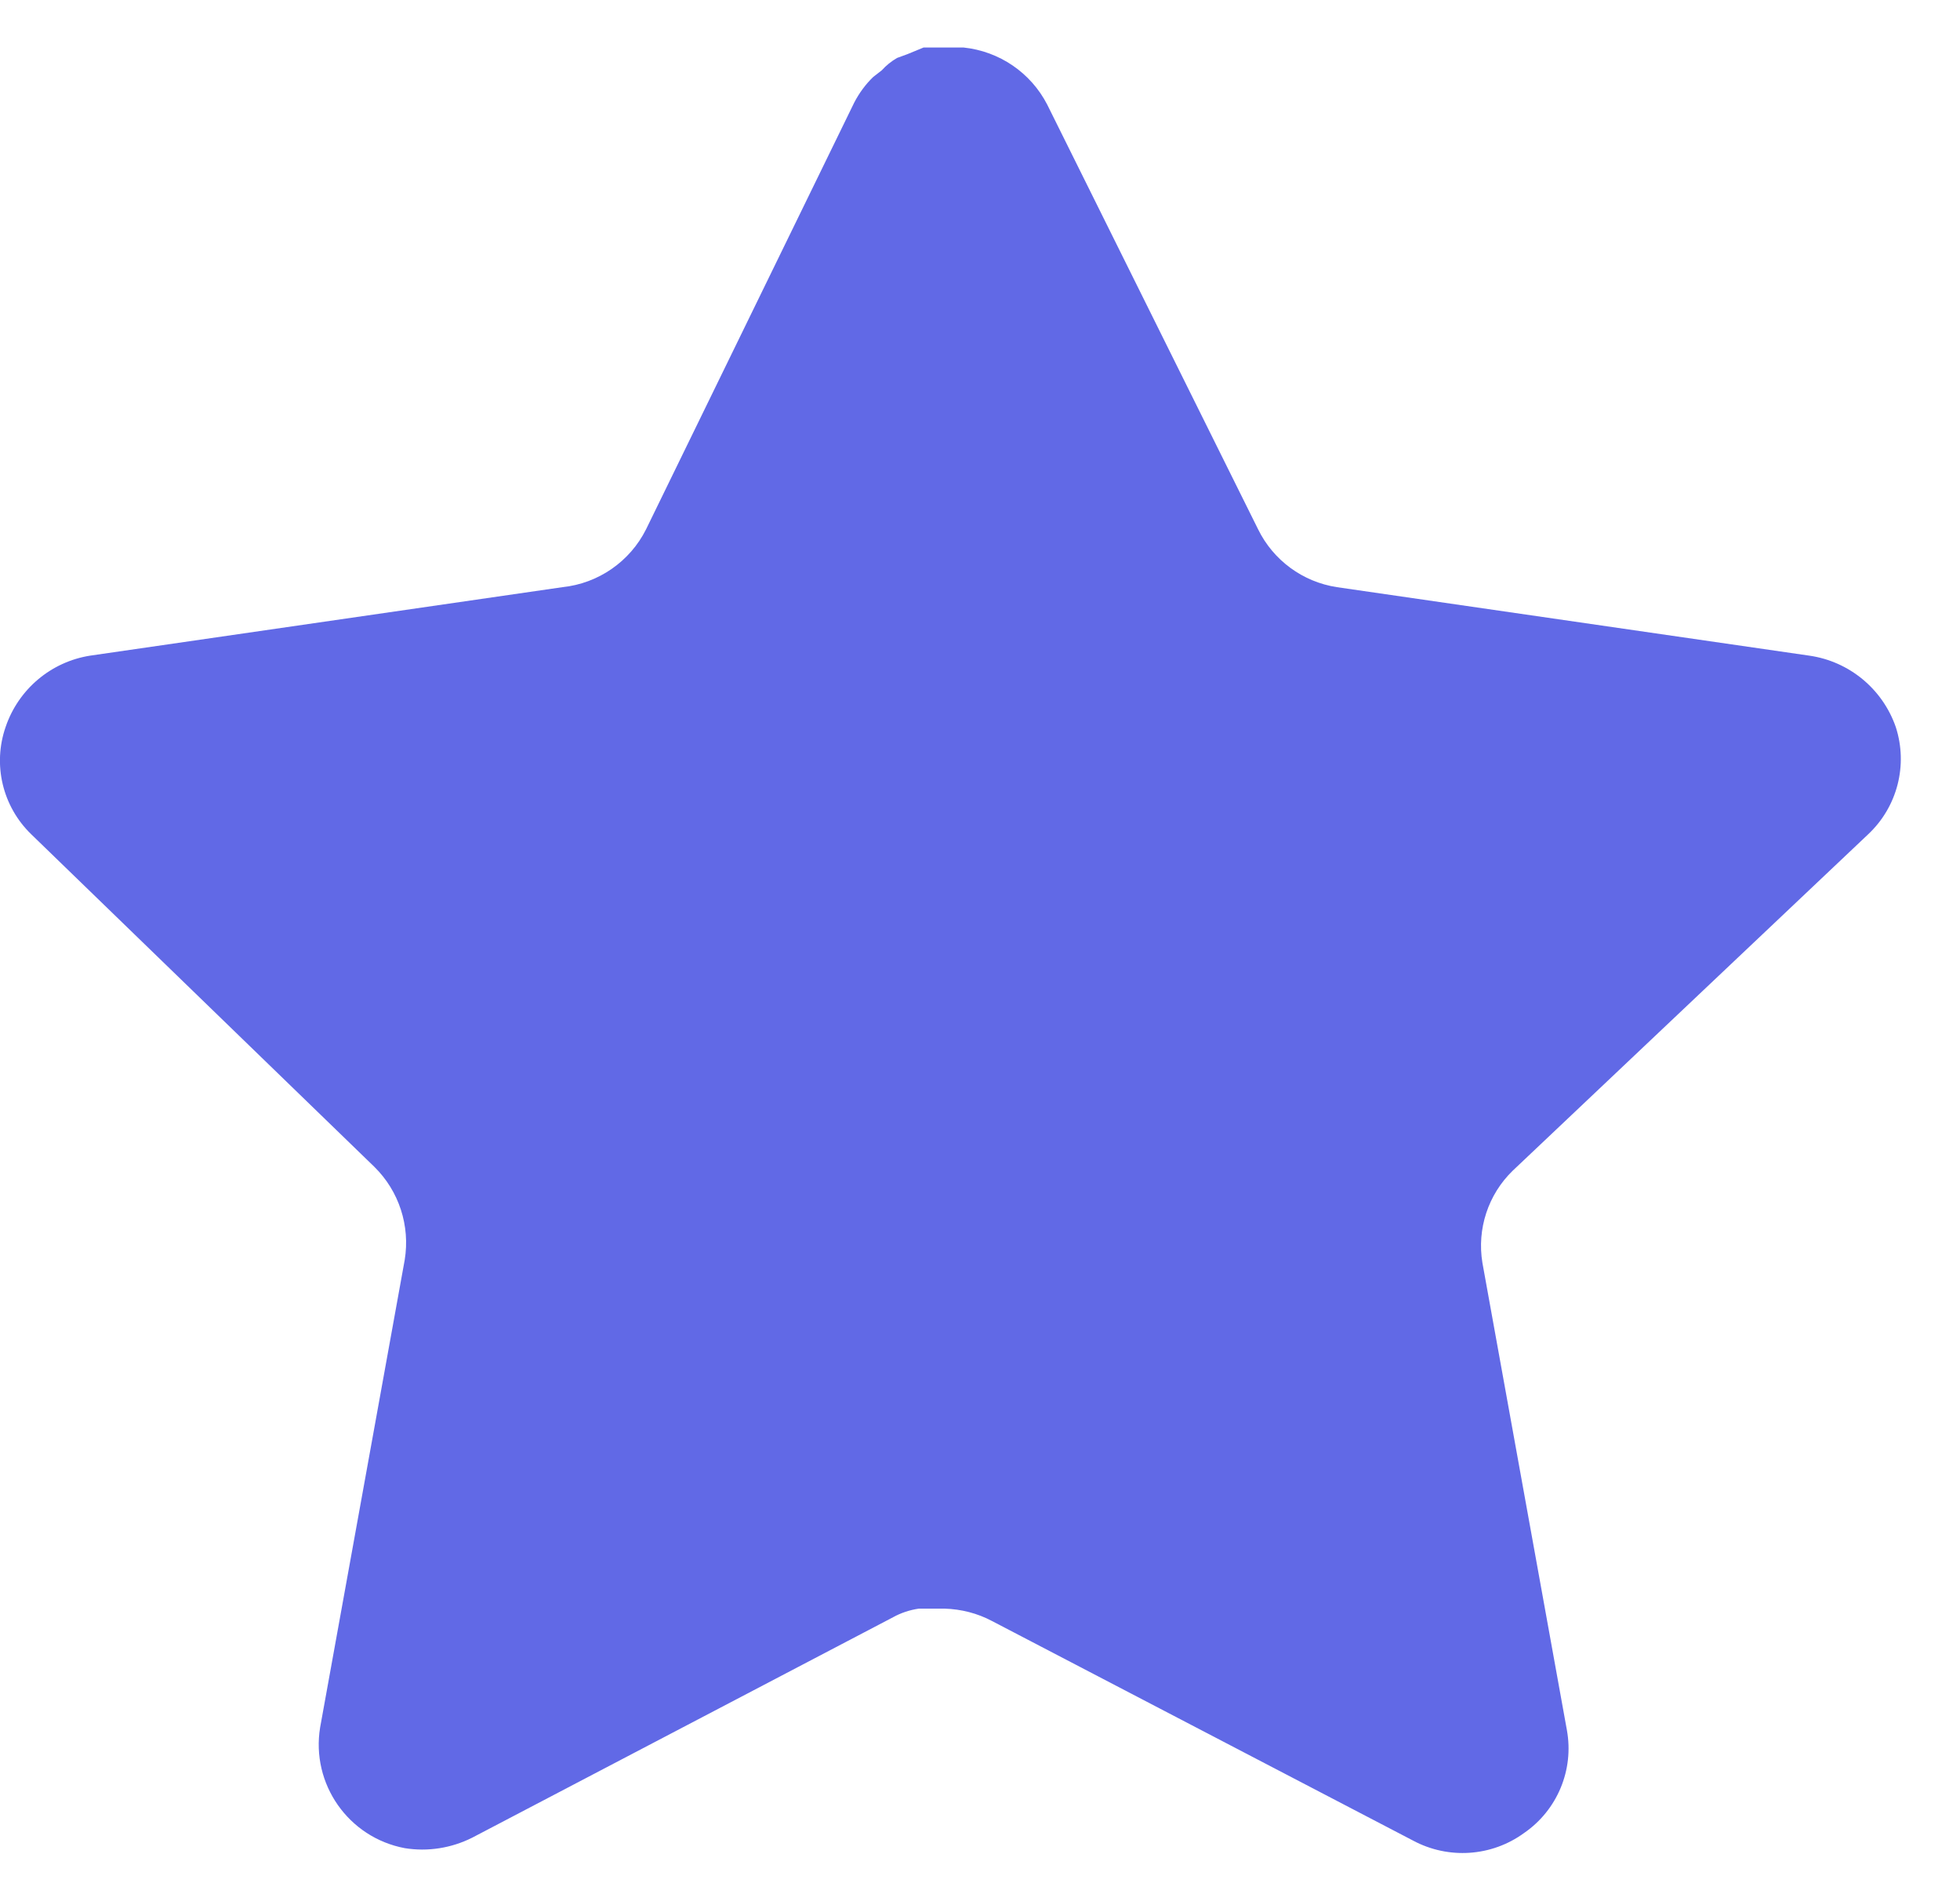
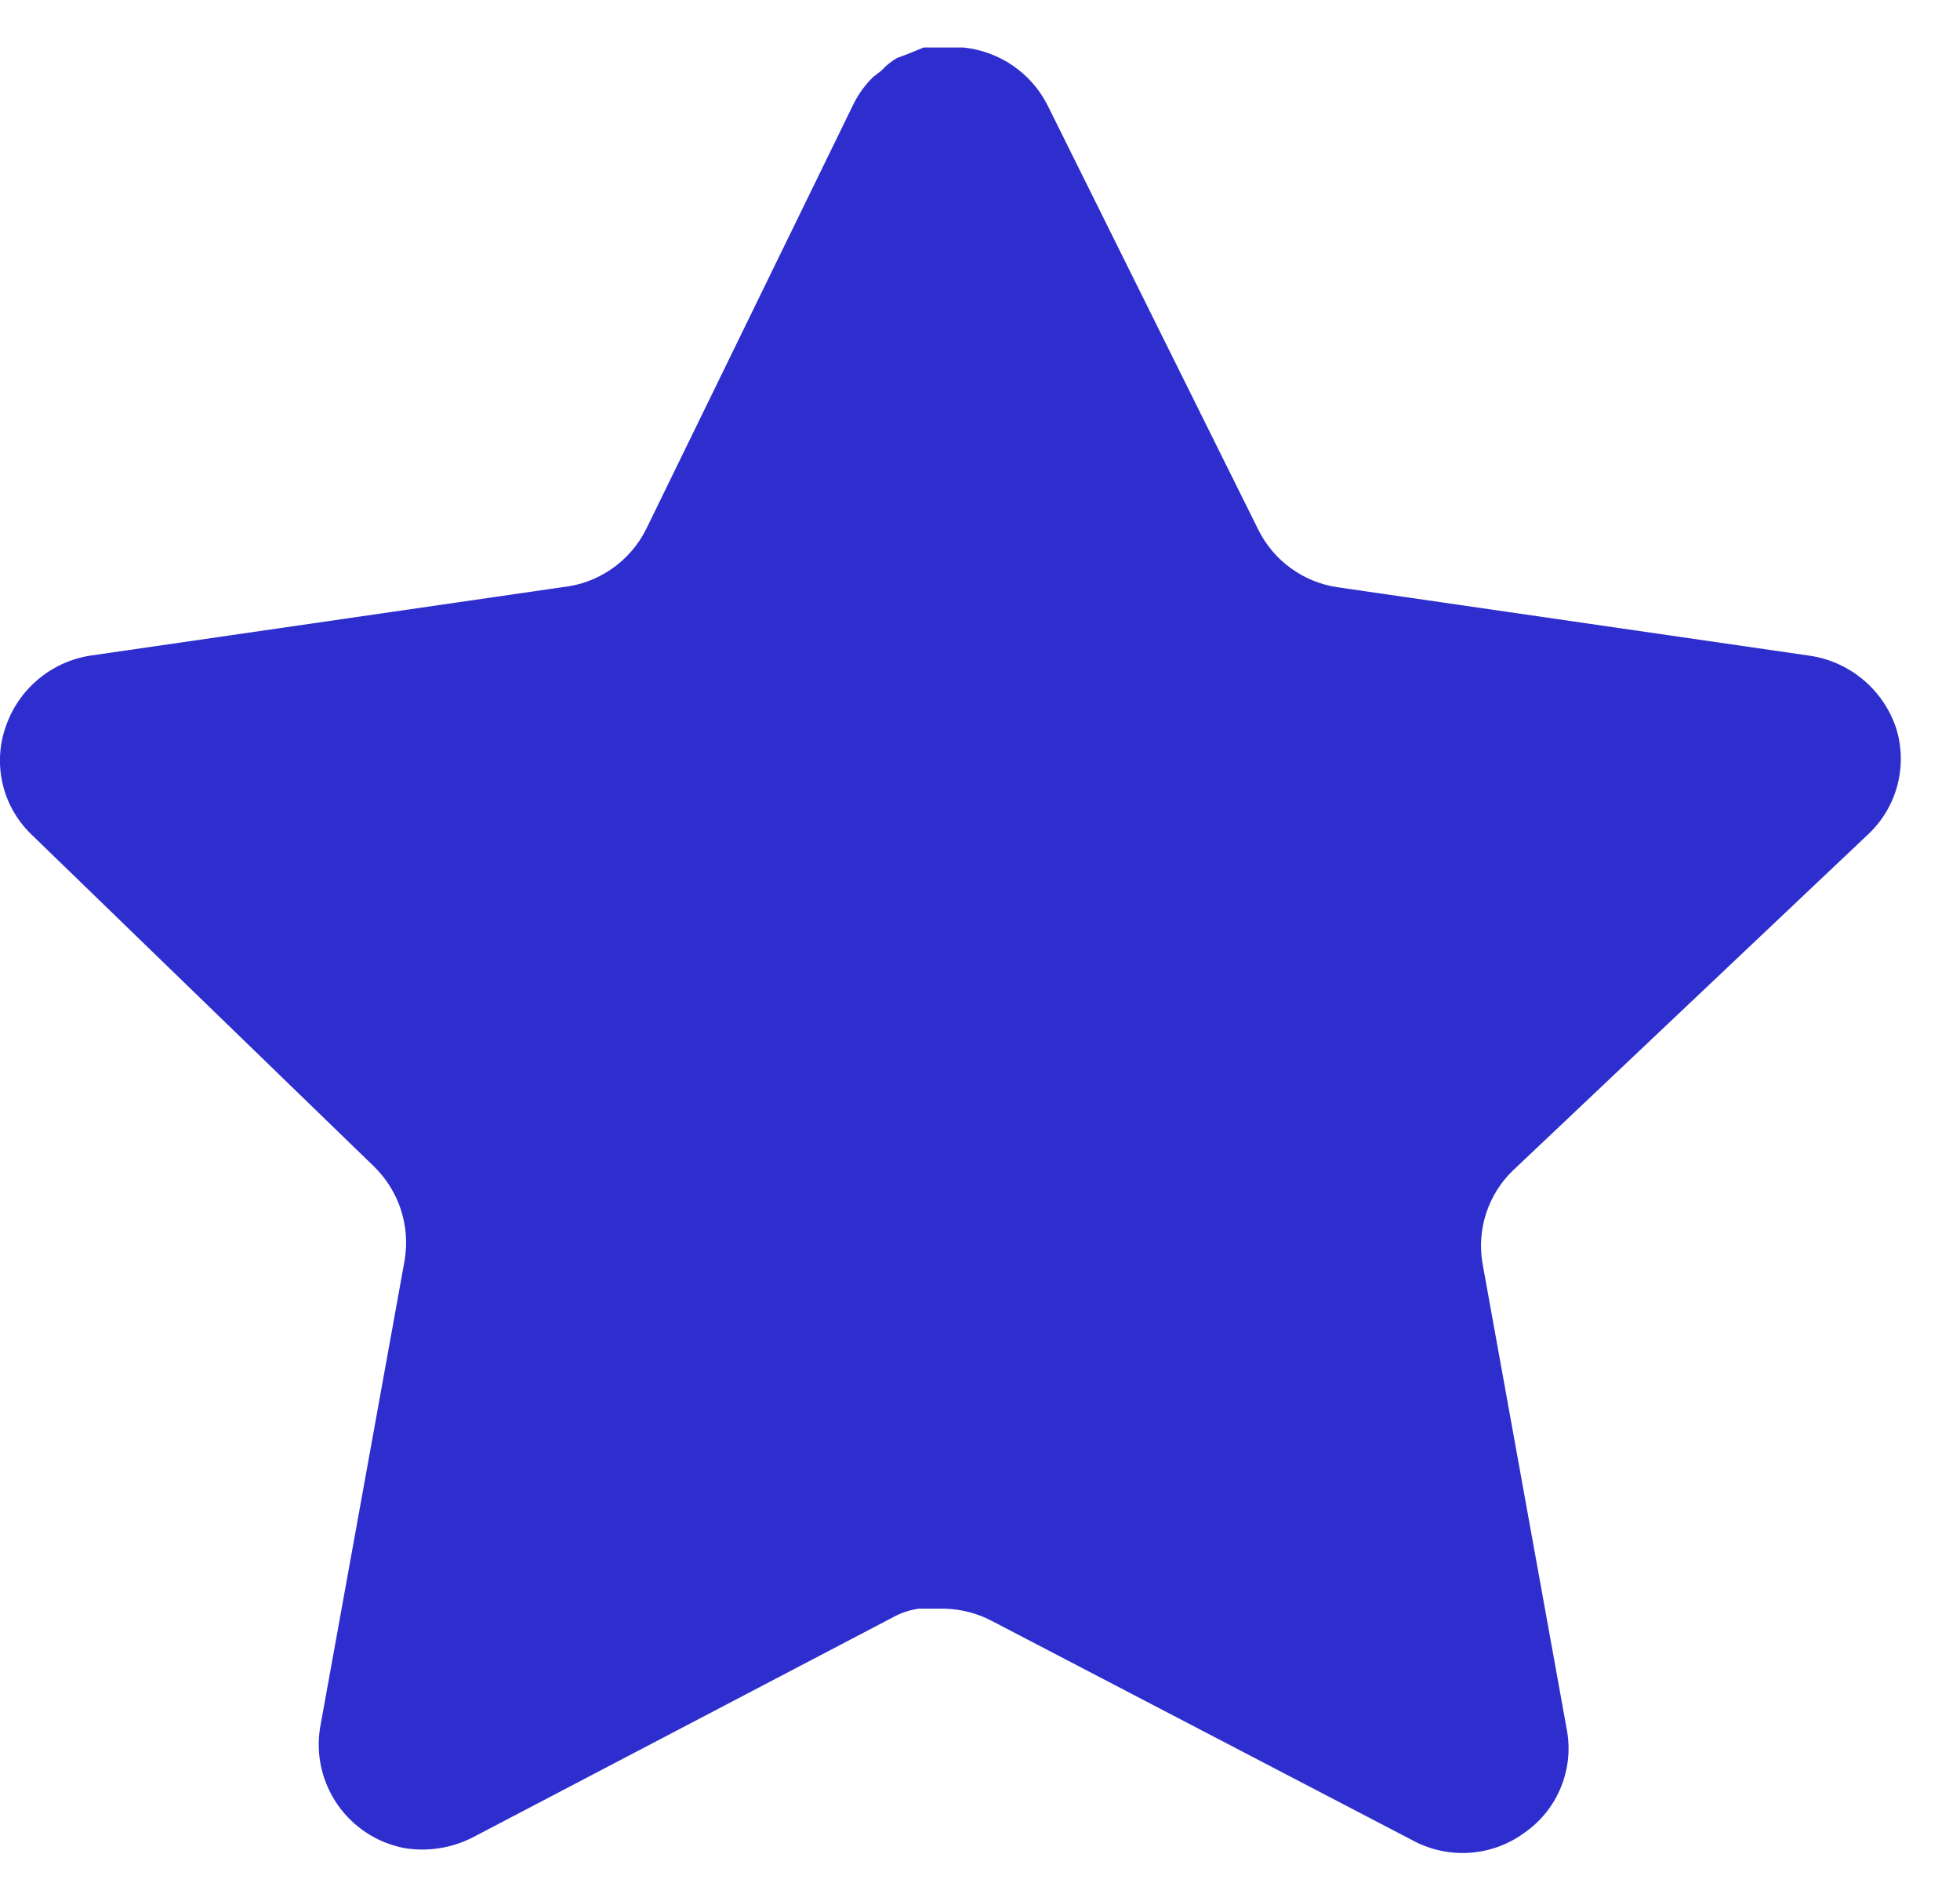
<svg xmlns="http://www.w3.org/2000/svg" width="33" height="32" viewBox="0 0 33 32" fill="none">
-   <path d="M25.47 19.712C25.055 20.114 24.865 20.695 24.959 21.264L26.382 29.136C26.502 29.803 26.22 30.479 25.662 30.864C25.114 31.264 24.386 31.312 23.79 30.992L16.703 27.296C16.457 27.165 16.183 27.095 15.903 27.087H15.47C15.319 27.109 15.172 27.157 15.038 27.231L7.95 30.944C7.599 31.12 7.202 31.183 6.814 31.12C5.866 30.941 5.234 30.039 5.39 29.087L6.814 21.215C6.908 20.64 6.718 20.056 6.303 19.648L0.526 14.048C0.042 13.579 -0.126 12.875 0.095 12.24C0.31 11.607 0.857 11.144 1.518 11.04L9.47 9.887C10.074 9.824 10.606 9.456 10.878 8.912L14.382 1.728C14.465 1.568 14.572 1.421 14.702 1.296L14.846 1.184C14.921 1.101 15.007 1.032 15.103 0.976L15.278 0.912L15.55 0.8H16.223C16.825 0.863 17.354 1.223 17.631 1.76L21.182 8.912C21.438 9.435 21.935 9.799 22.51 9.887L30.462 11.04C31.134 11.136 31.695 11.6 31.918 12.24C32.127 12.882 31.946 13.586 31.454 14.048L25.47 19.712Z" fill="#6169e6" />
+   <path d="M25.47 19.712C25.055 20.114 24.865 20.695 24.959 21.264L26.382 29.136C26.502 29.803 26.22 30.479 25.662 30.864C25.114 31.264 24.386 31.312 23.79 30.992L16.703 27.296C16.457 27.165 16.183 27.095 15.903 27.087H15.47C15.319 27.109 15.172 27.157 15.038 27.231L7.95 30.944C7.599 31.12 7.202 31.183 6.814 31.12C5.866 30.941 5.234 30.039 5.39 29.087L6.814 21.215C6.908 20.64 6.718 20.056 6.303 19.648L0.526 14.048C0.042 13.579 -0.126 12.875 0.095 12.24C0.31 11.607 0.857 11.144 1.518 11.04L9.47 9.887C10.074 9.824 10.606 9.456 10.878 8.912L14.382 1.728C14.465 1.568 14.572 1.421 14.702 1.296L14.846 1.184C14.921 1.101 15.007 1.032 15.103 0.976L15.278 0.912L15.55 0.8H16.223C16.825 0.863 17.354 1.223 17.631 1.76L21.182 8.912C21.438 9.435 21.935 9.799 22.51 9.887L30.462 11.04C31.134 11.136 31.695 11.6 31.918 12.24C32.127 12.882 31.946 13.586 31.454 14.048L25.47 19.712Z" fill="#2e2ece" />
</svg>
